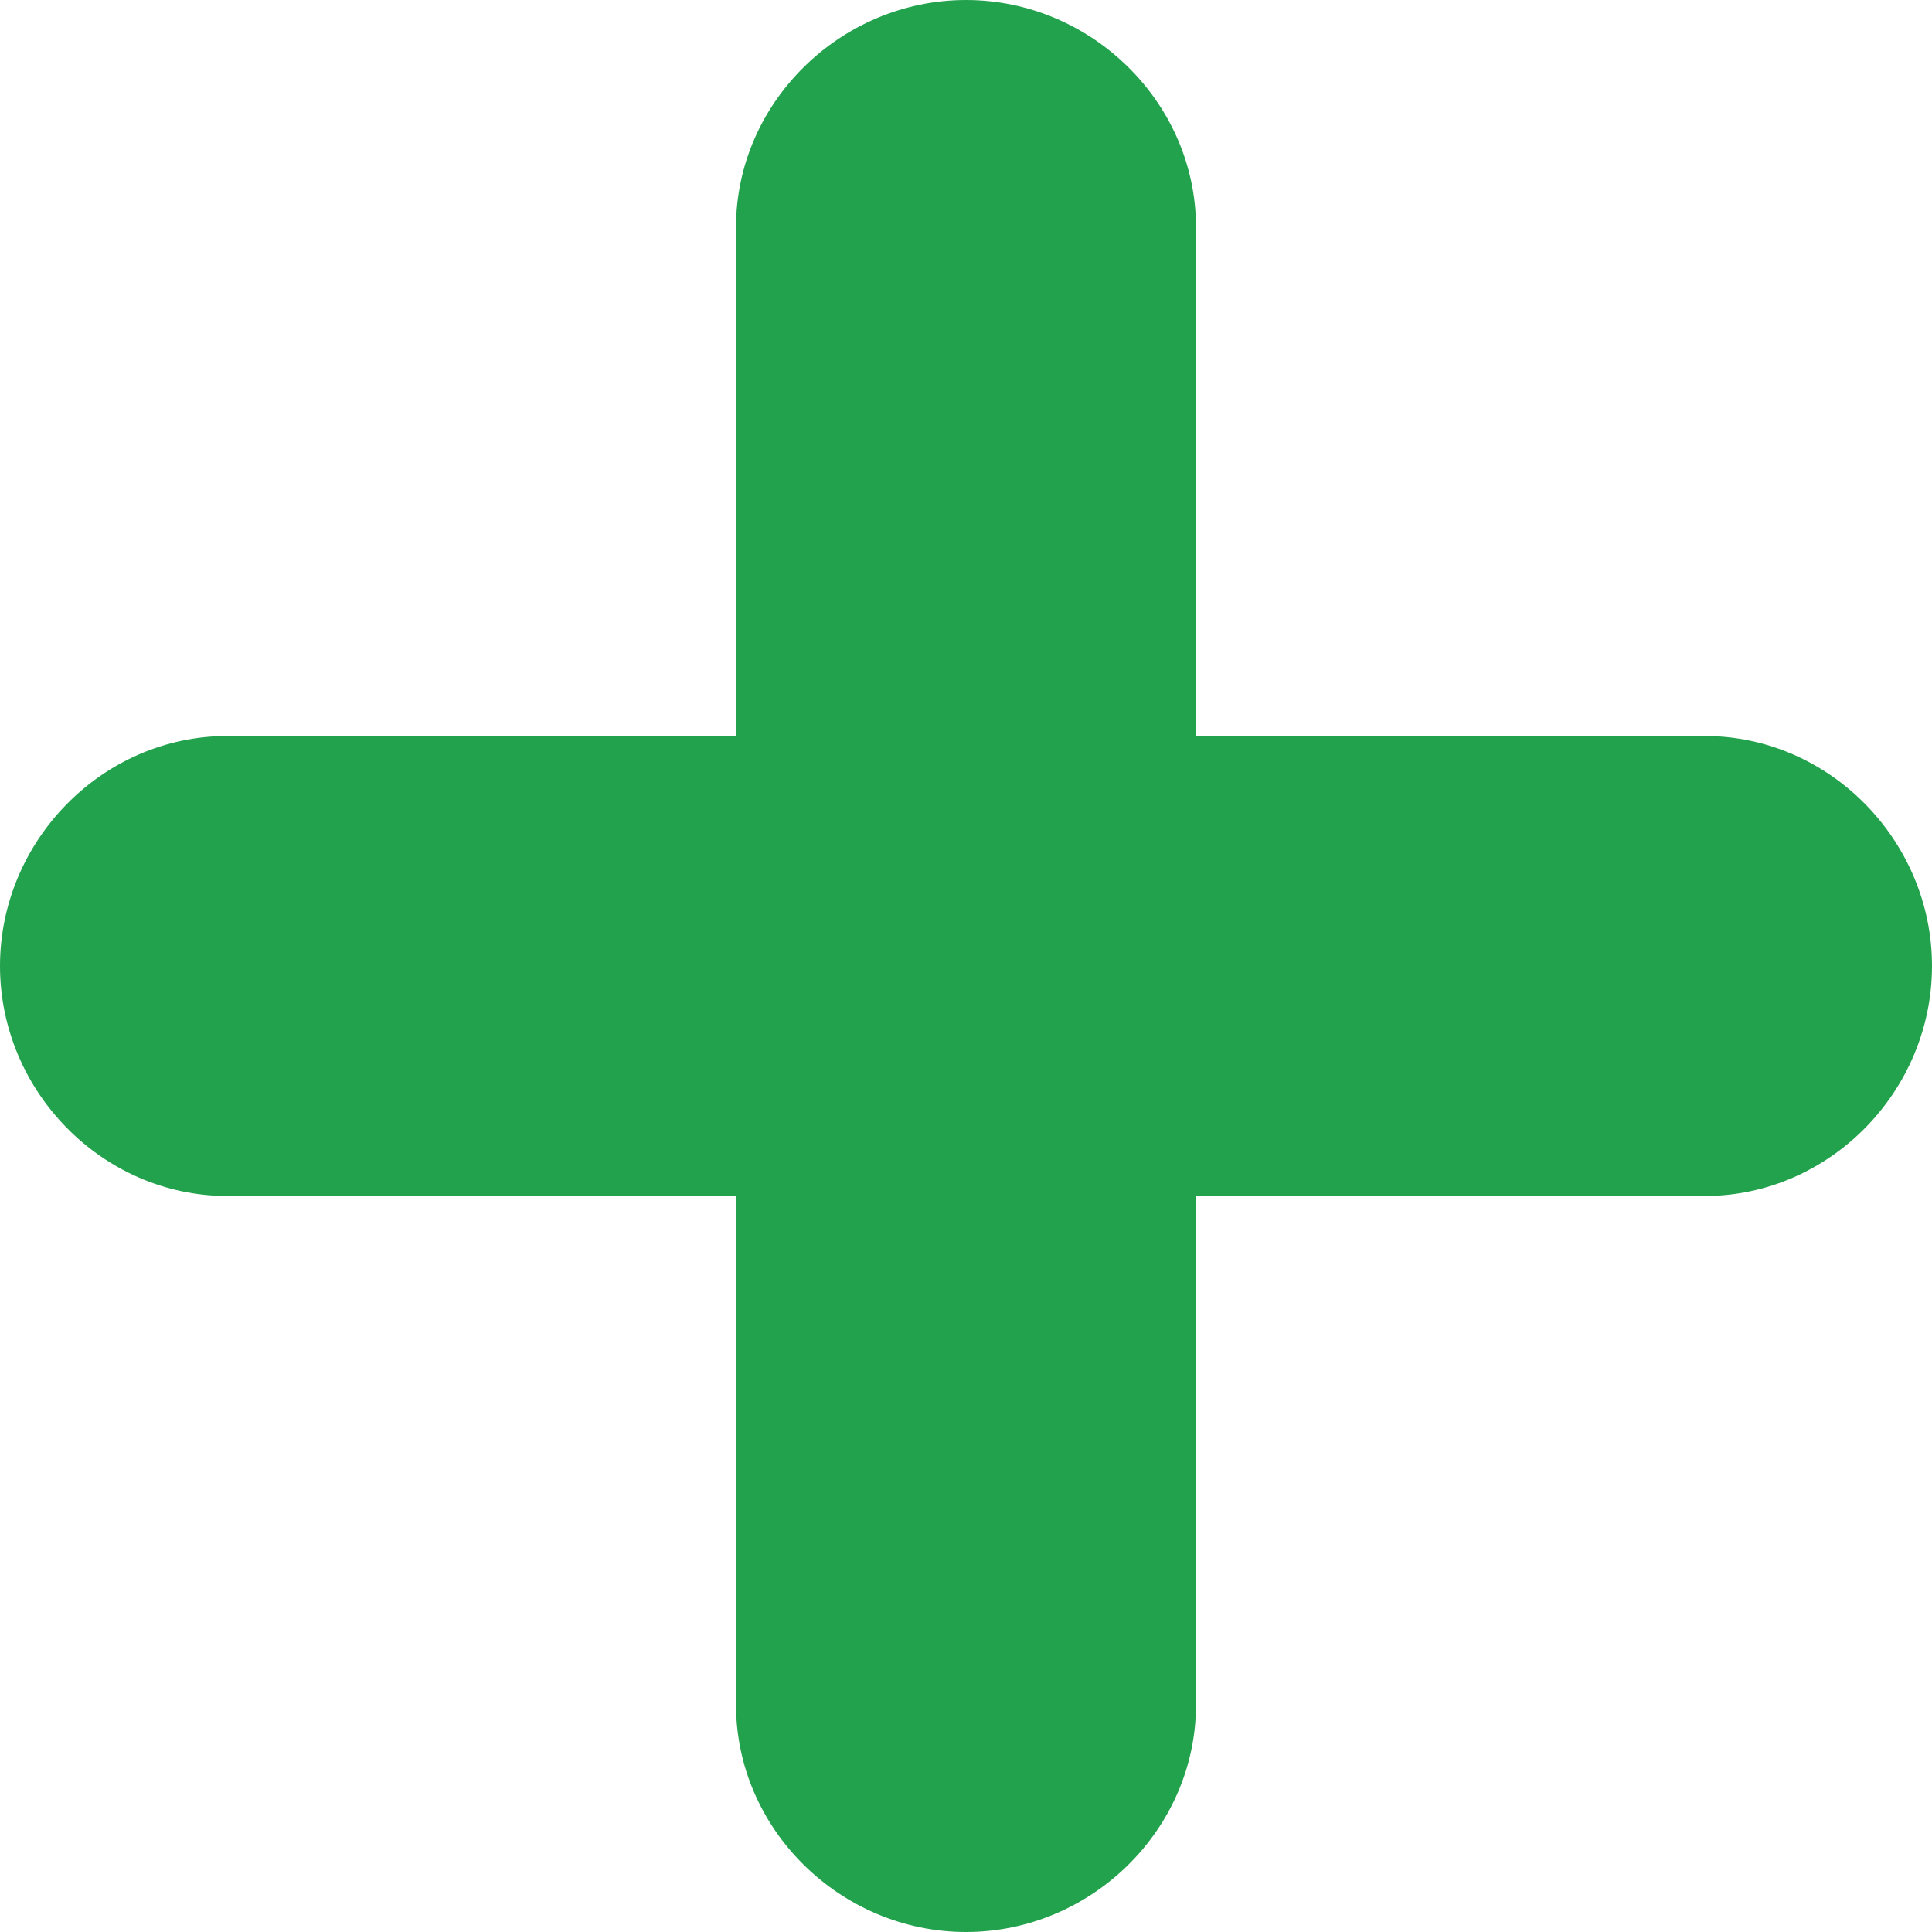
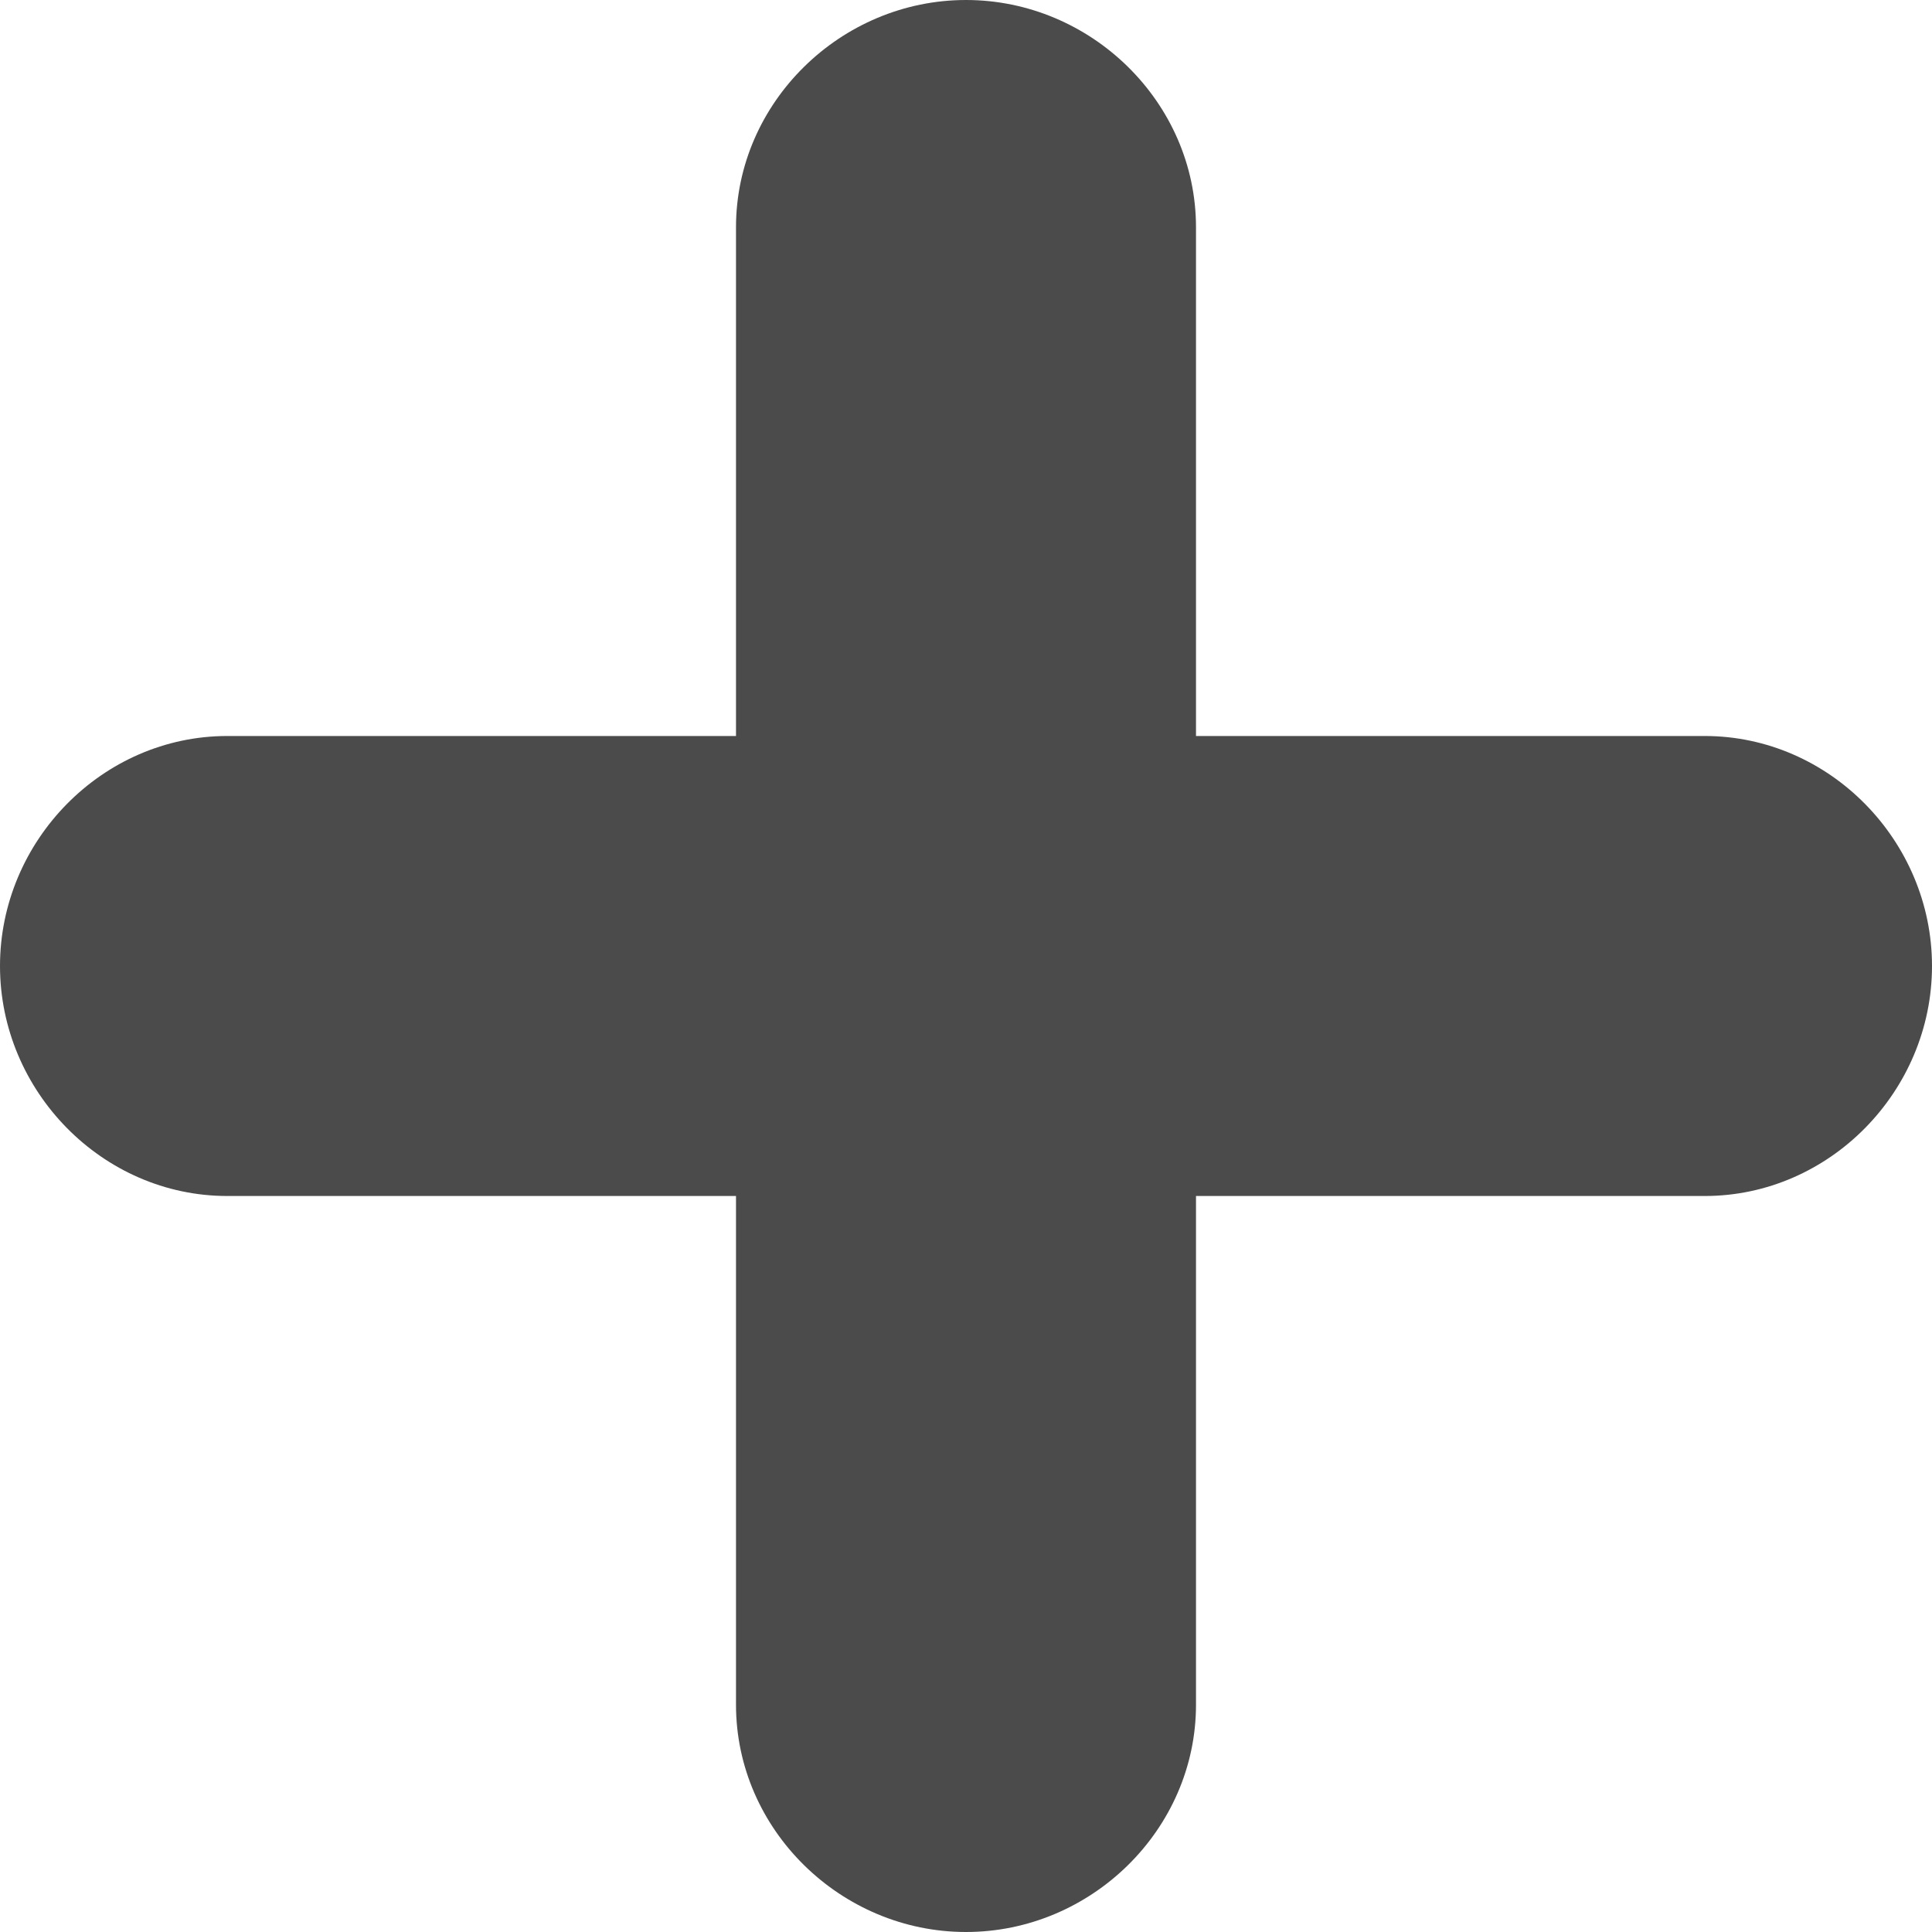
- <svg xmlns="http://www.w3.org/2000/svg" version="1.1" id="Capa_1" x="0px" y="0px" viewBox="0 0 42 42" style="enable-background:new 0 0 42 42;" xml:space="preserve">
-   <path style="fill:#23A24D;" d="M37.059,16H26V4.941C26,2.224,23.718,0,21,0s-5,2.224-5,4.941V16H4.941C2.224,16,0,18.282,0,21  s2.224,5,4.941,5H16v11.059C16,39.776,18.282,42,21,42s5-2.224,5-4.941V26h11.059C39.776,26,42,23.718,42,21S39.776,16,37.059,16z" />
-   <g>
- </g>
-   <g>
- </g>
-   <g>
- </g>
-   <g>
- </g>
-   <g>
- </g>
-   <g>
- </g>
-   <g>
- </g>
-   <g>
- </g>
-   <g>
- </g>
-   <g>
- </g>
-   <g>
- </g>
-   <g>
- </g>
-   <g>
- </g>
-   <g>
- </g>
-   <g>
- </g>
+ <svg xmlns="http://www.w3.org/2000/svg" width="42px" height="42px" viewBox="0 0 42 42" version="1.1">
+   <defs />
+   <g id="Page-1" stroke="none" stroke-width="1" fill="none" fill-rule="evenodd">
+     <g id="add.svg-equal.svg" fill-rule="nonzero" fill="#4B4B4B">
+       <g id="add">
+         <path d="M37.059,16 L26,16 L26,4.941 C26,2.224 23.718,0 21,0 C18.282,0 16,2.224 16,4.941 L16,16 L4.941,16 C2.224,16 0,18.282 0,21 C0,23.718 2.224,26 4.941,26 L16,26 L16,37.059 C16,39.776 18.282,42 21,42 C23.718,42 26,39.776 26,37.059 L26,26 L37.059,26 C39.776,26 42,23.718 42,21 C42,18.282 39.776,16 37.059,16 Z" id="Shape" />
+       </g>
+     </g>
+   </g>
</svg>
